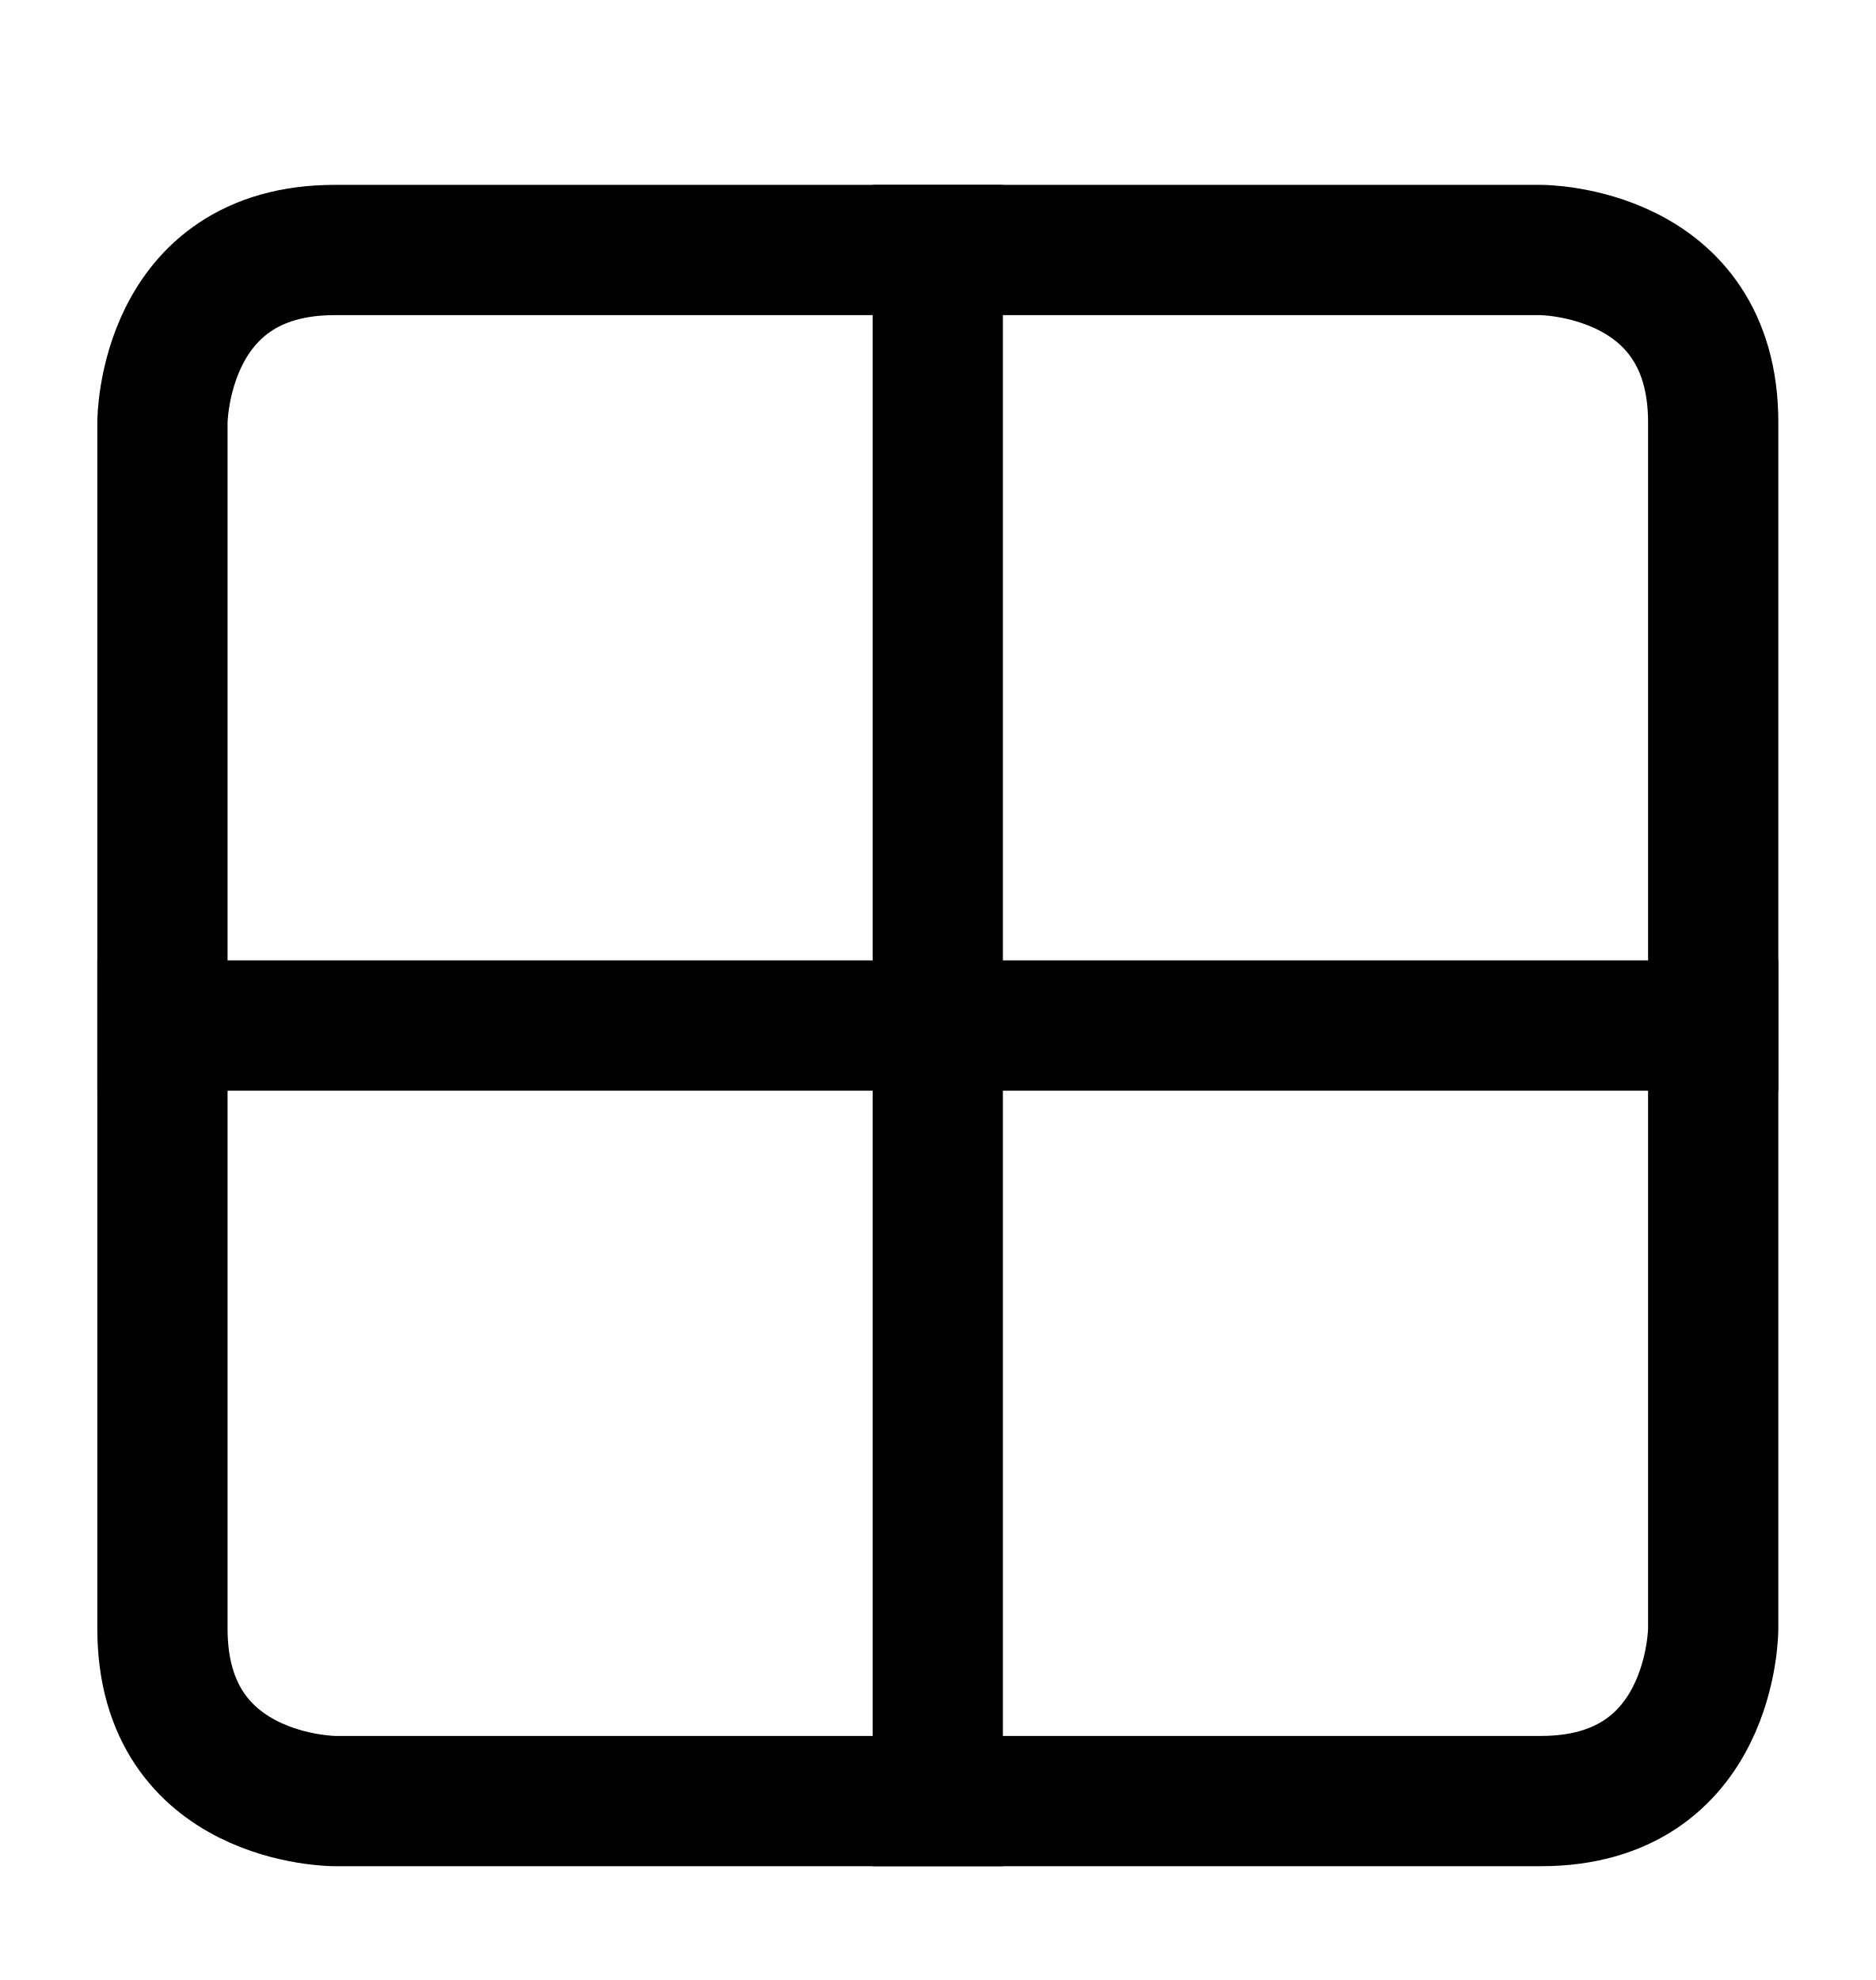
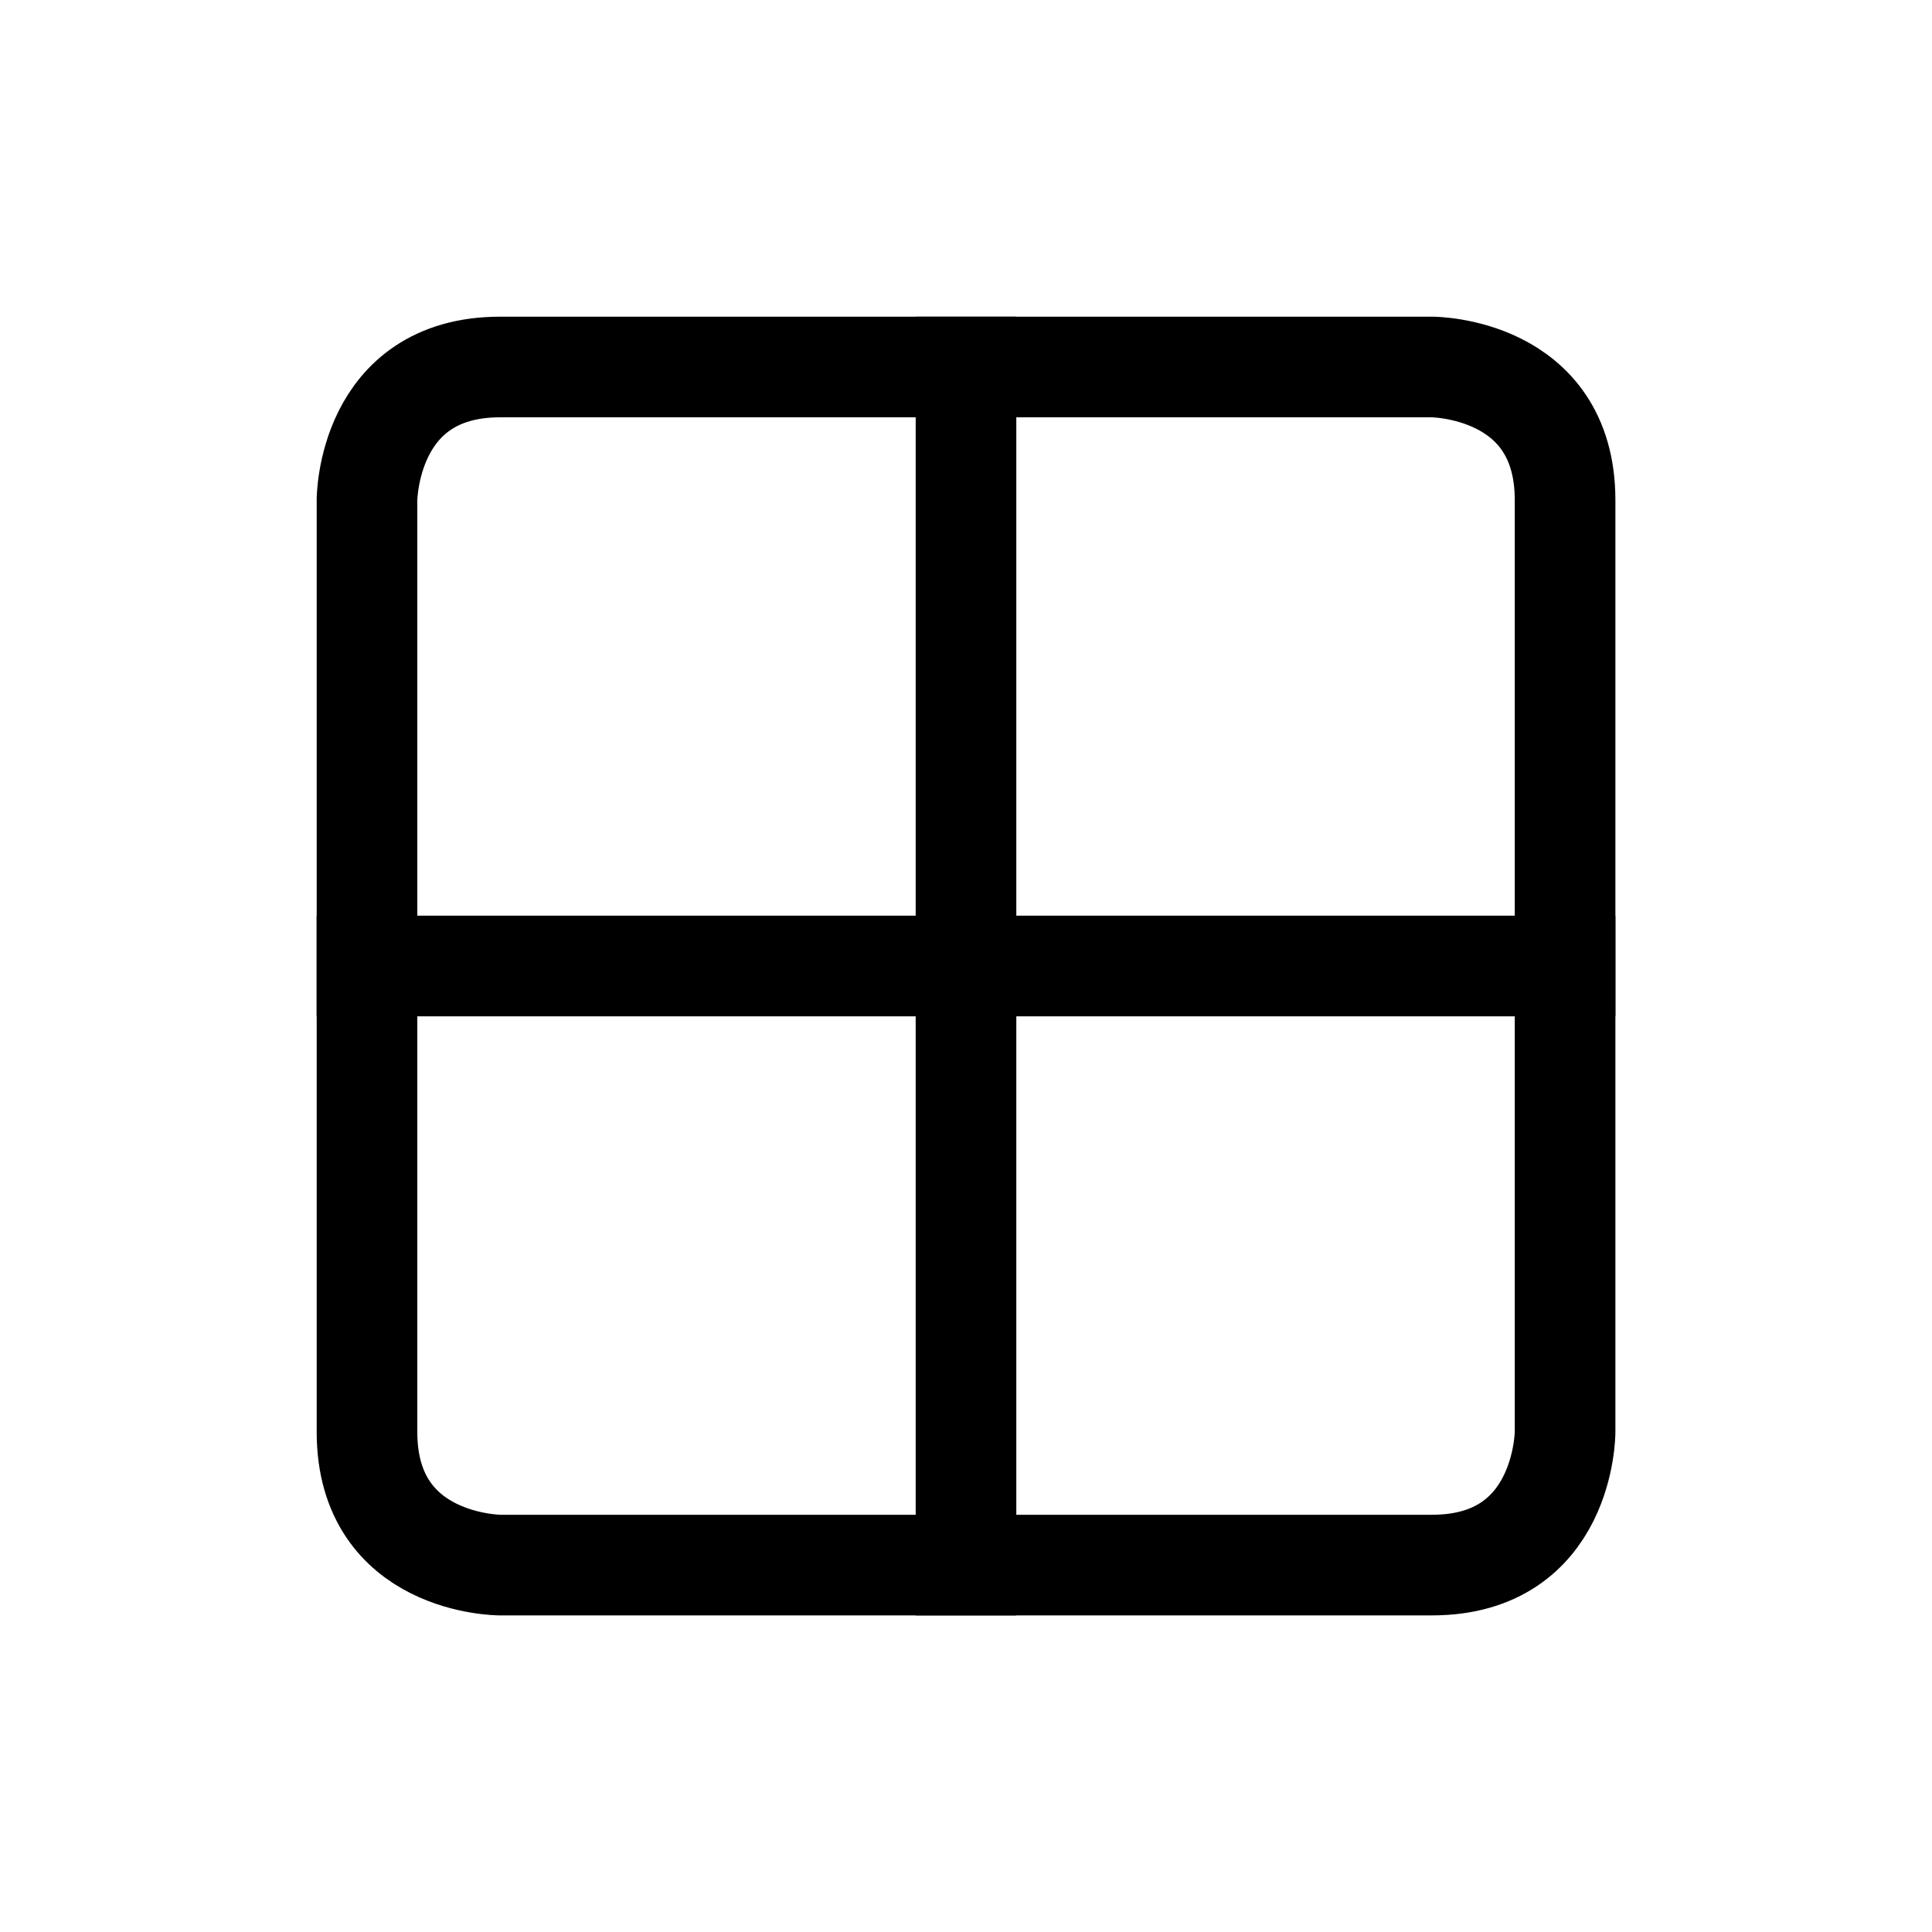
- <svg xmlns="http://www.w3.org/2000/svg" viewBox="0 0 18 19" fill="none">
-   <path d="M3.212 2.399H14.789C14.789 2.399 16.442 2.399 16.442 4.053V15.629C16.442 15.629 16.442 17.283 14.789 17.283H3.212C3.212 17.283 1.559 17.283 1.559 15.629V4.053C1.559 4.053 1.559 2.399 3.212 2.399Z" stroke="currentColor" stroke-width="1.25" stroke-linecap="round" stroke-linejoin="round" />
-   <path d="M1.559 9.841H16.442" stroke="currentColor" stroke-width="1.25" stroke-linecap="square" stroke-linejoin="round" />
-   <path d="M9 2.399V17.283" stroke="currentColor" stroke-width="1.25" stroke-linecap="square" stroke-linejoin="round" />
+ <svg xmlns="http://www.w3.org/2000/svg" width="24" height="24" viewBox="0 0 24 24" fill="none">
+   <path d="M6.212 4.559H17.789C17.789 4.559 19.442 4.559 19.442 6.212V17.789C19.442 17.789 19.442 19.442 17.789 19.442H6.212C6.212 19.442 4.559 19.442 4.559 17.789V6.212C4.559 6.212 4.559 4.559 6.212 4.559Z" stroke="currentColor" stroke-width="1.25" stroke-linecap="round" stroke-linejoin="round" />
+   <path d="M4.559 12H19.442" stroke="currentColor" stroke-width="1.25" stroke-linecap="square" stroke-linejoin="round" />
+   <path d="M12 4.559V19.442" stroke="currentColor" stroke-width="1.25" stroke-linecap="square" stroke-linejoin="round" />
</svg>
